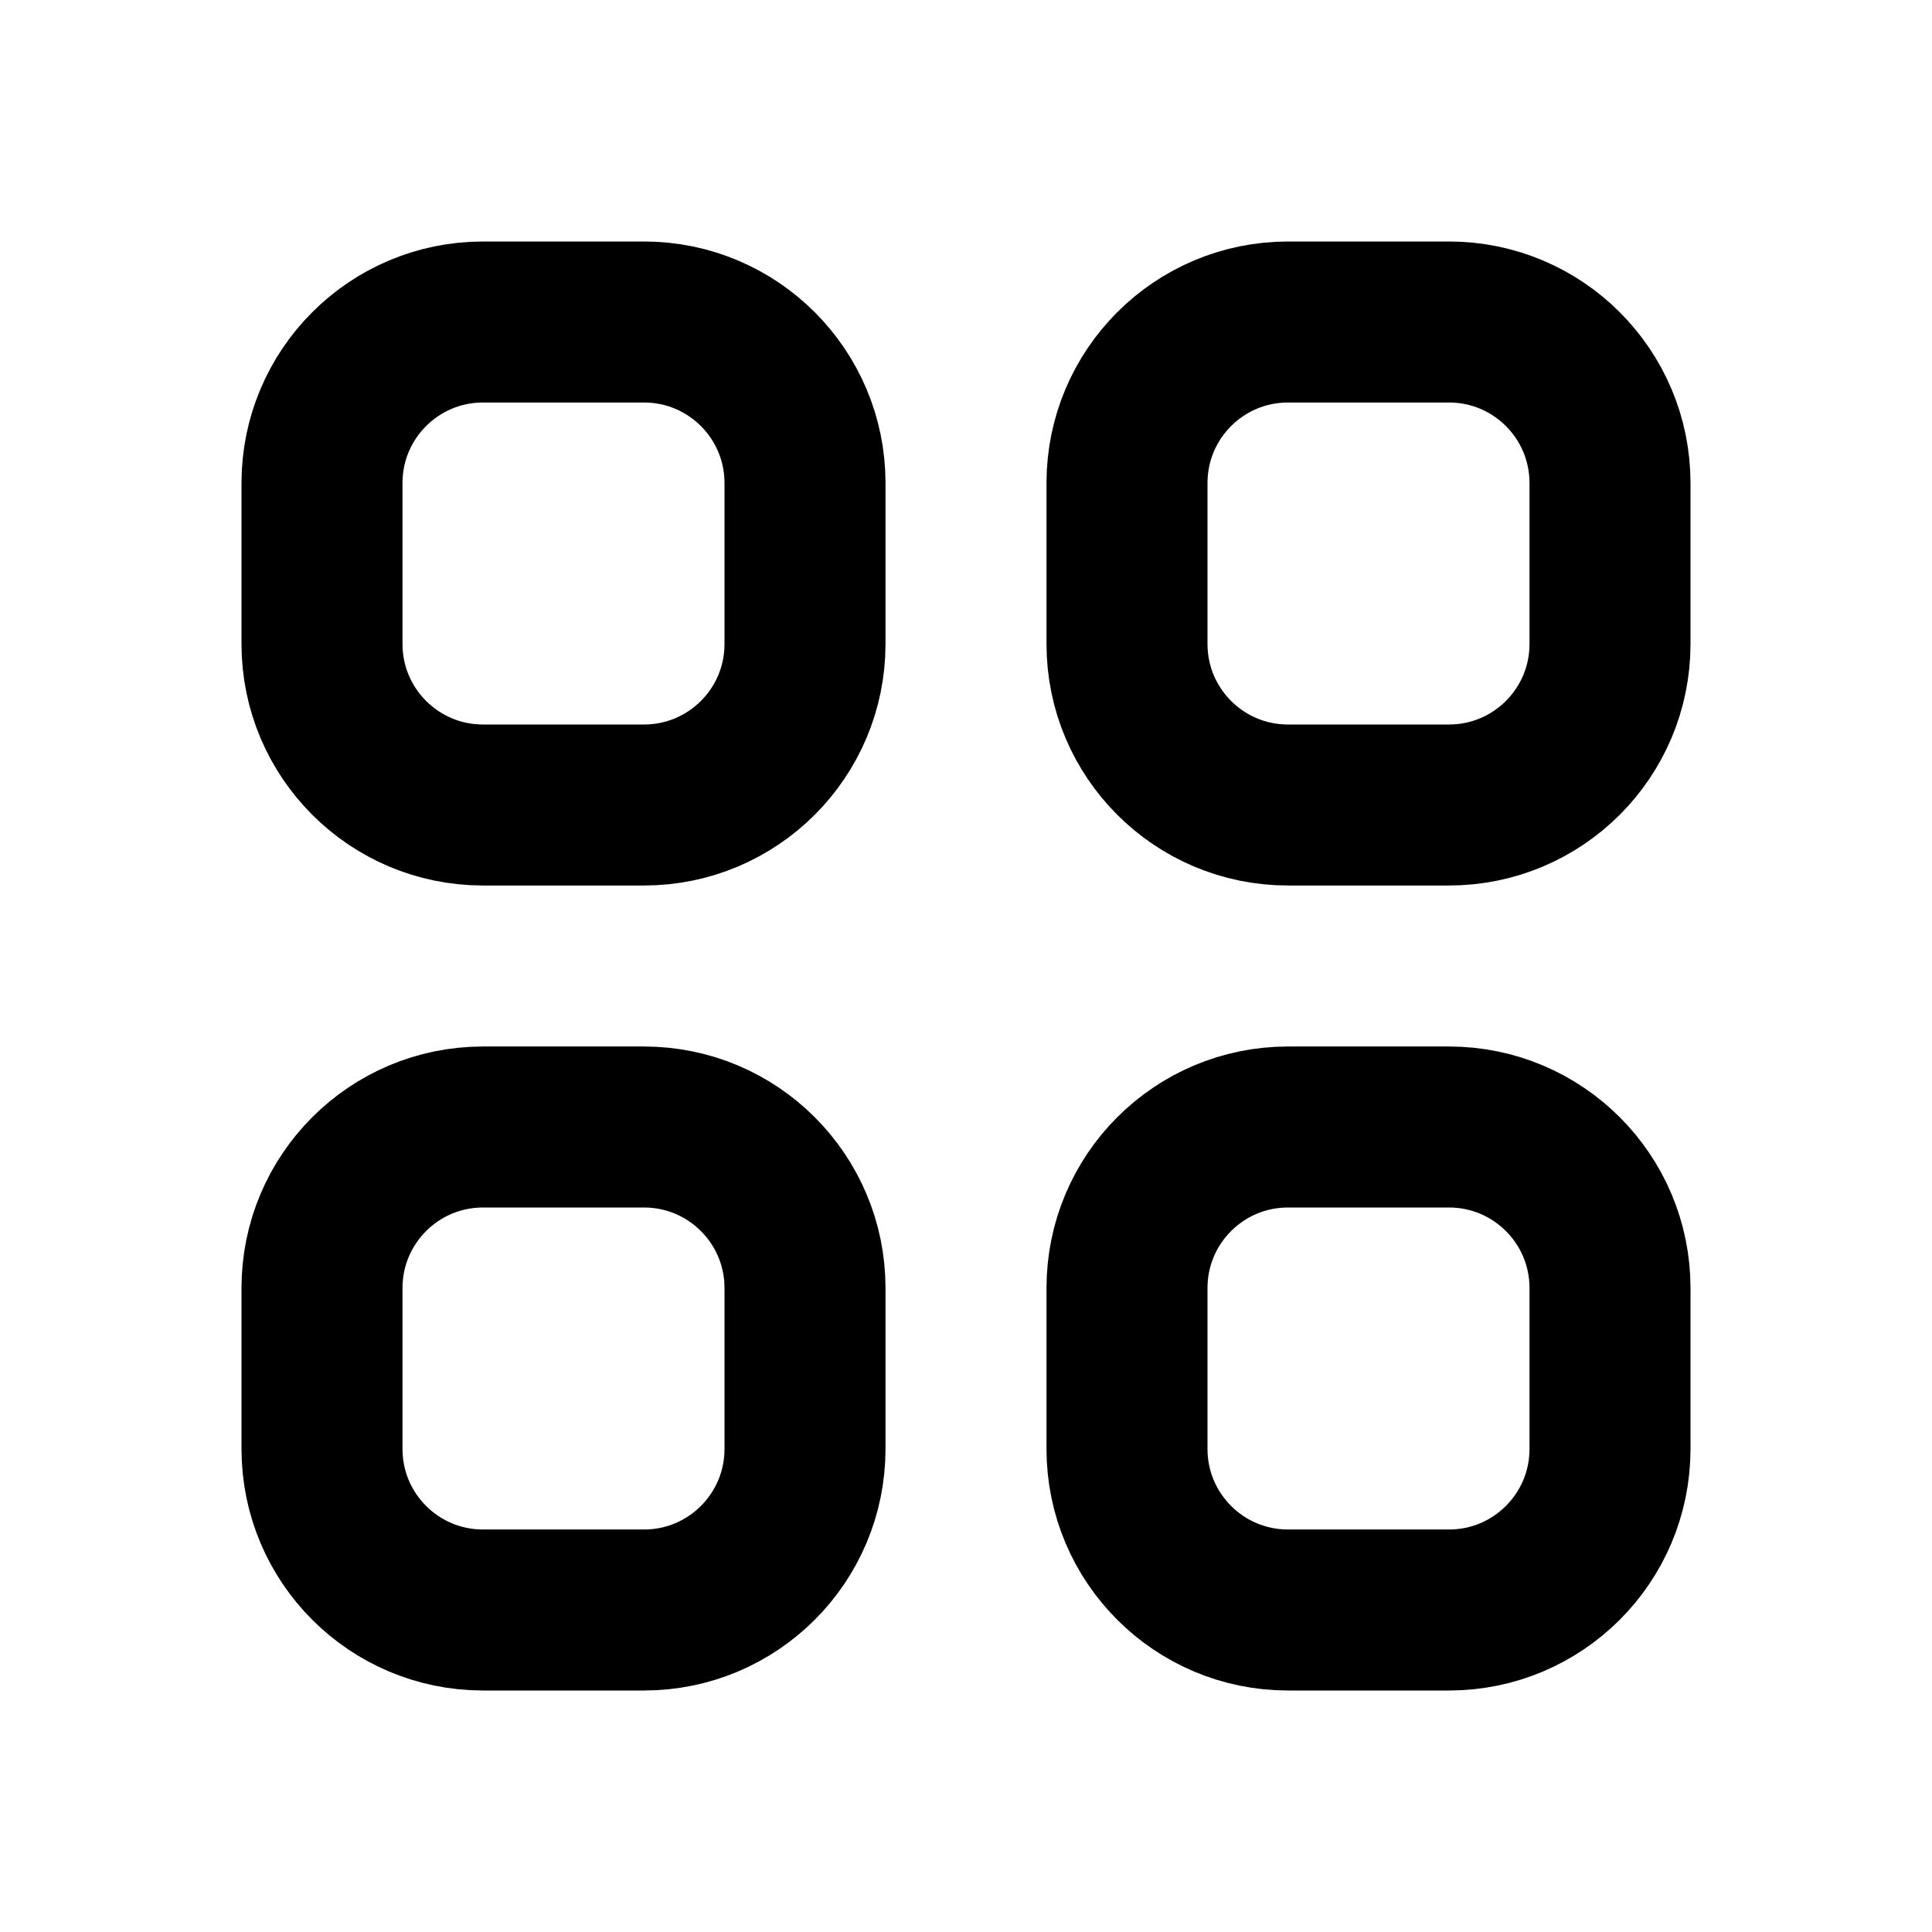
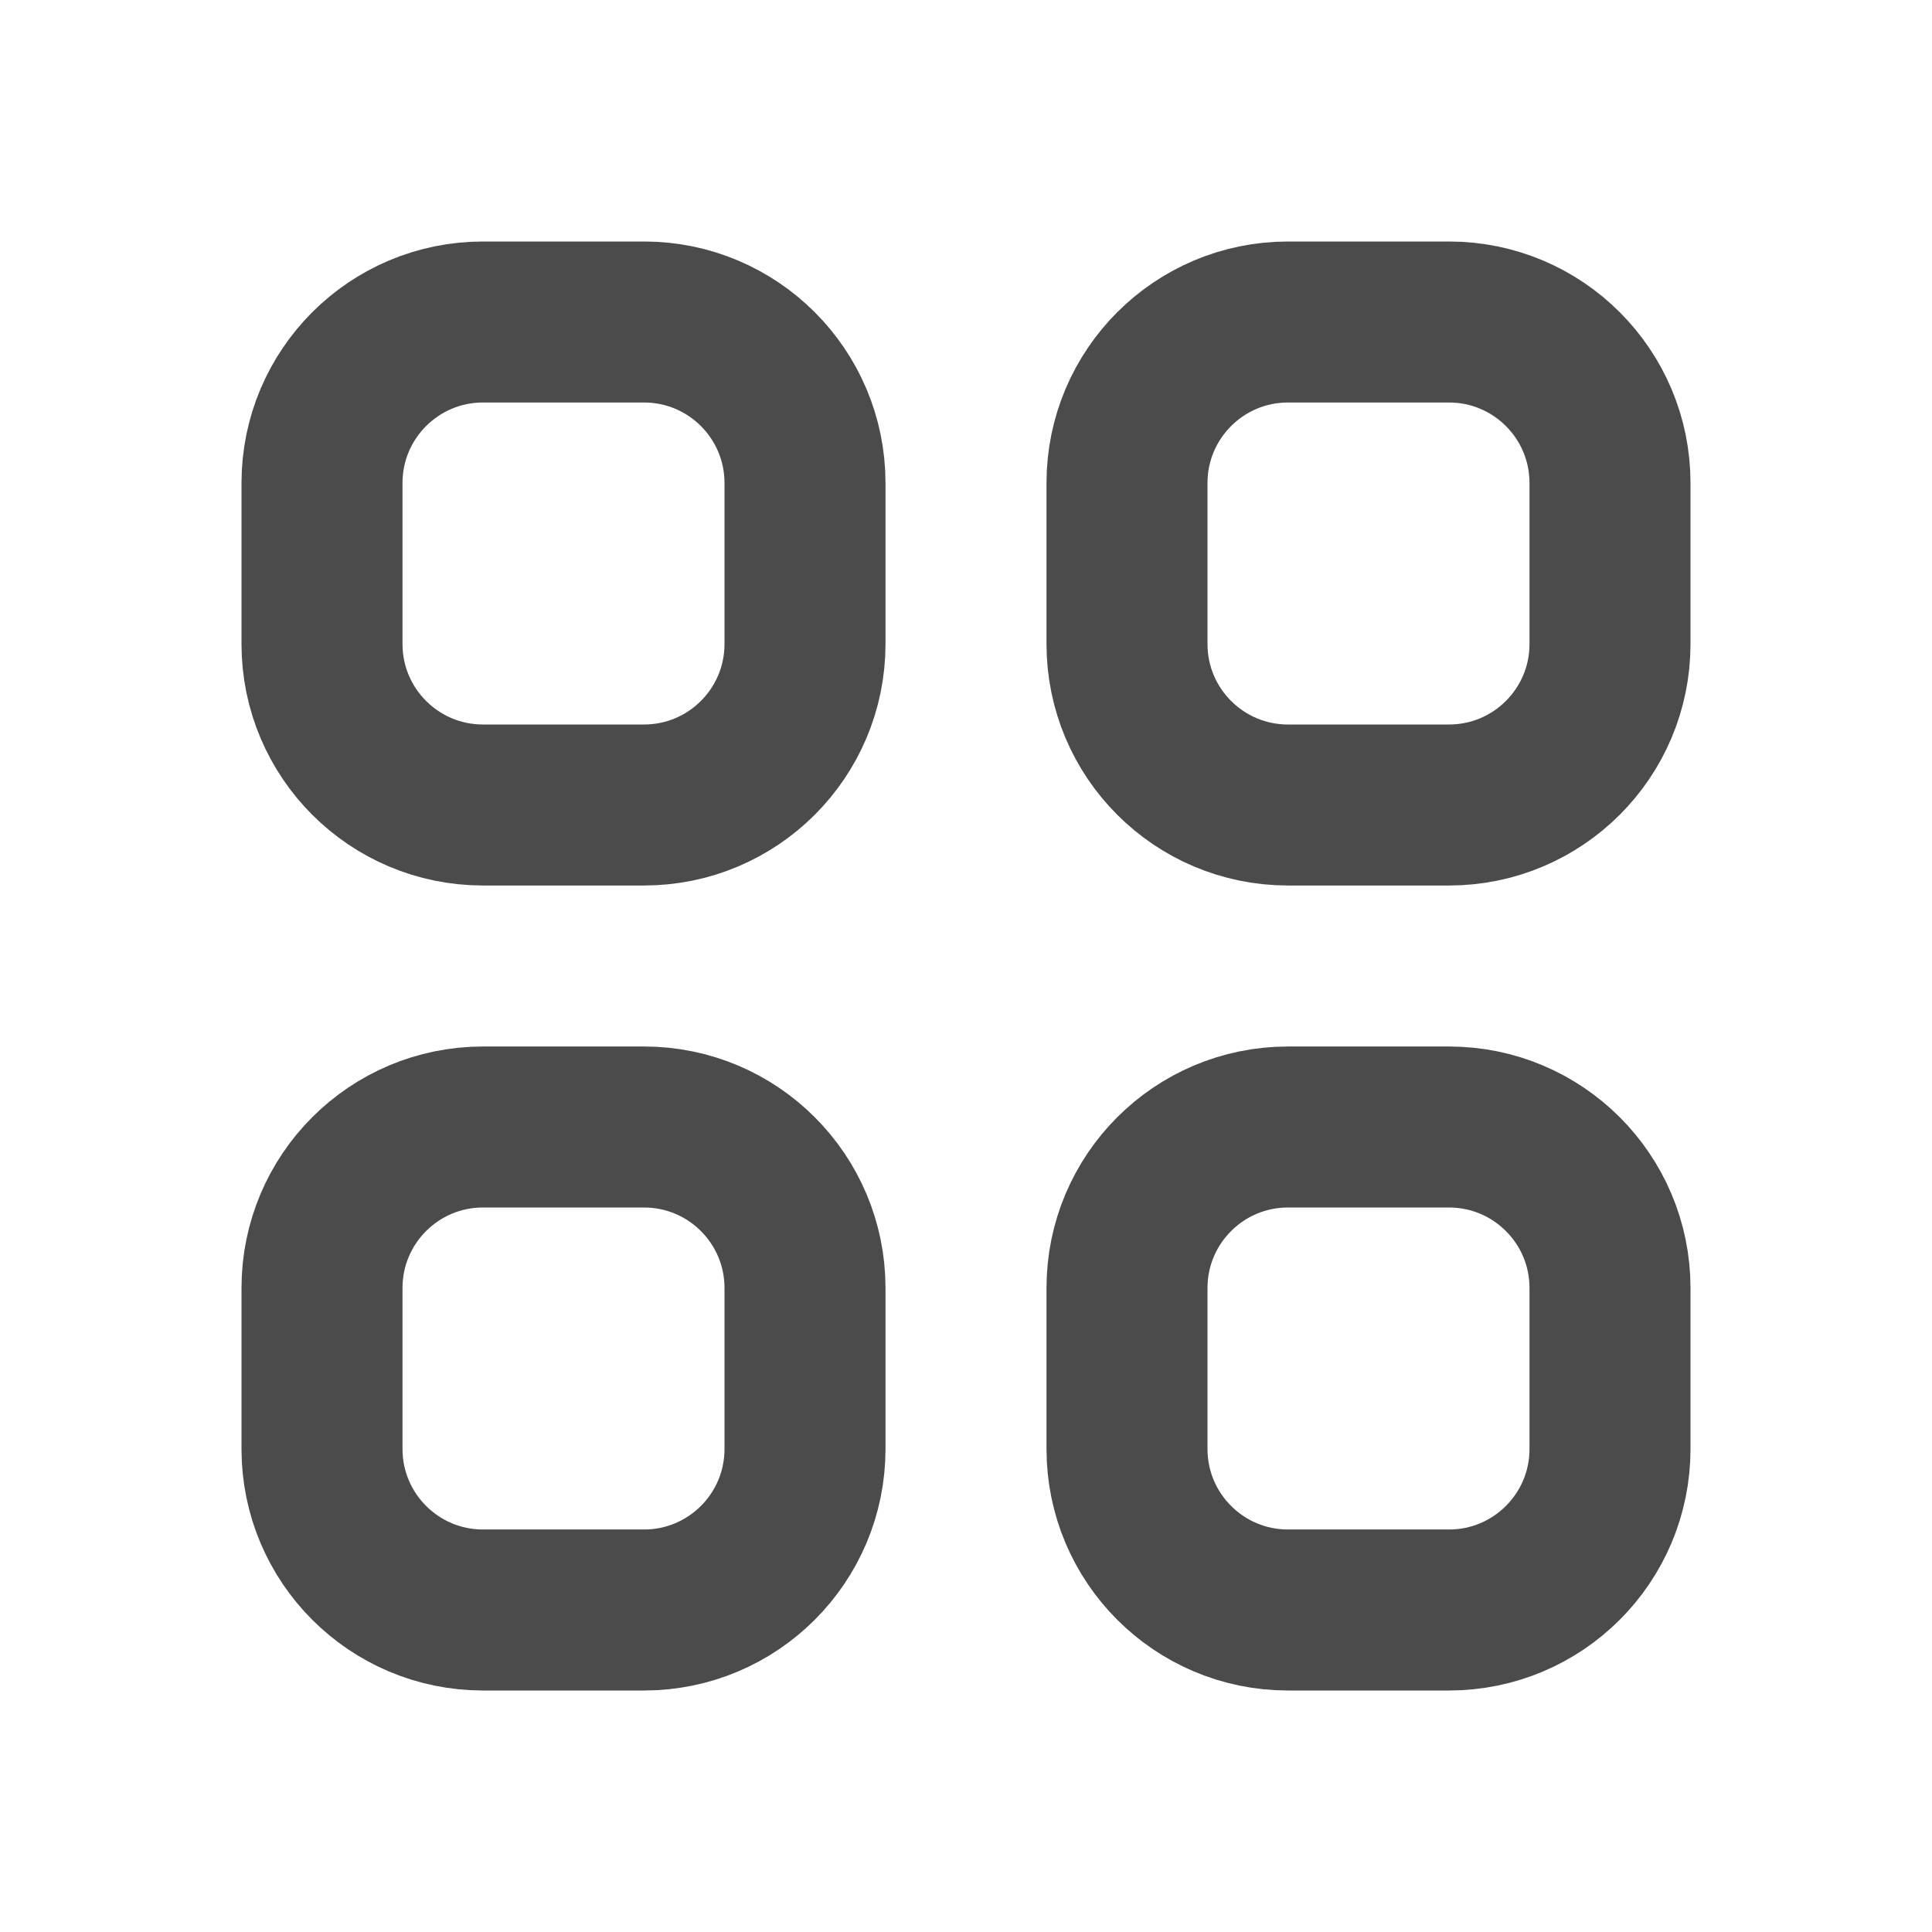
- <svg xmlns="http://www.w3.org/2000/svg" fill="none" viewBox="0 0 24 24" stroke="currentColor" aria-hidden="true" focusable="false" class="text-basicMain-400 group-hover:text-basicMain-600 flex-shrink-0 -ml-1 mr-3 h-6 w-6">
+ <svg xmlns="http://www.w3.org/2000/svg" fill="none" viewBox="0 0 24 24" stroke="#4b4b4b" aria-hidden="true" focusable="false" class="text-basicMain-400 group-hover:text-basicMain-600 flex-shrink-0 -ml-1 mr-3 h-6 w-6">
  <path stroke-linecap="round" stroke-linejoin="round" stroke-width="2" d="M4 6a2 2 0 012-2h2a2 2 0 012 2v2a2 2 0 01-2 2H6a2 2 0 01-2-2V6zM14 6a2 2 0 012-2h2a2 2 0 012 2v2a2 2 0 01-2 2h-2a2 2 0 01-2-2V6zM4 16a2 2 0 012-2h2a2 2 0 012 2v2a2 2 0 01-2 2H6a2 2 0 01-2-2v-2zM14 16a2 2 0 012-2h2a2 2 0 012 2v2a2 2 0 01-2 2h-2a2 2 0 01-2-2v-2z" />
</svg>
